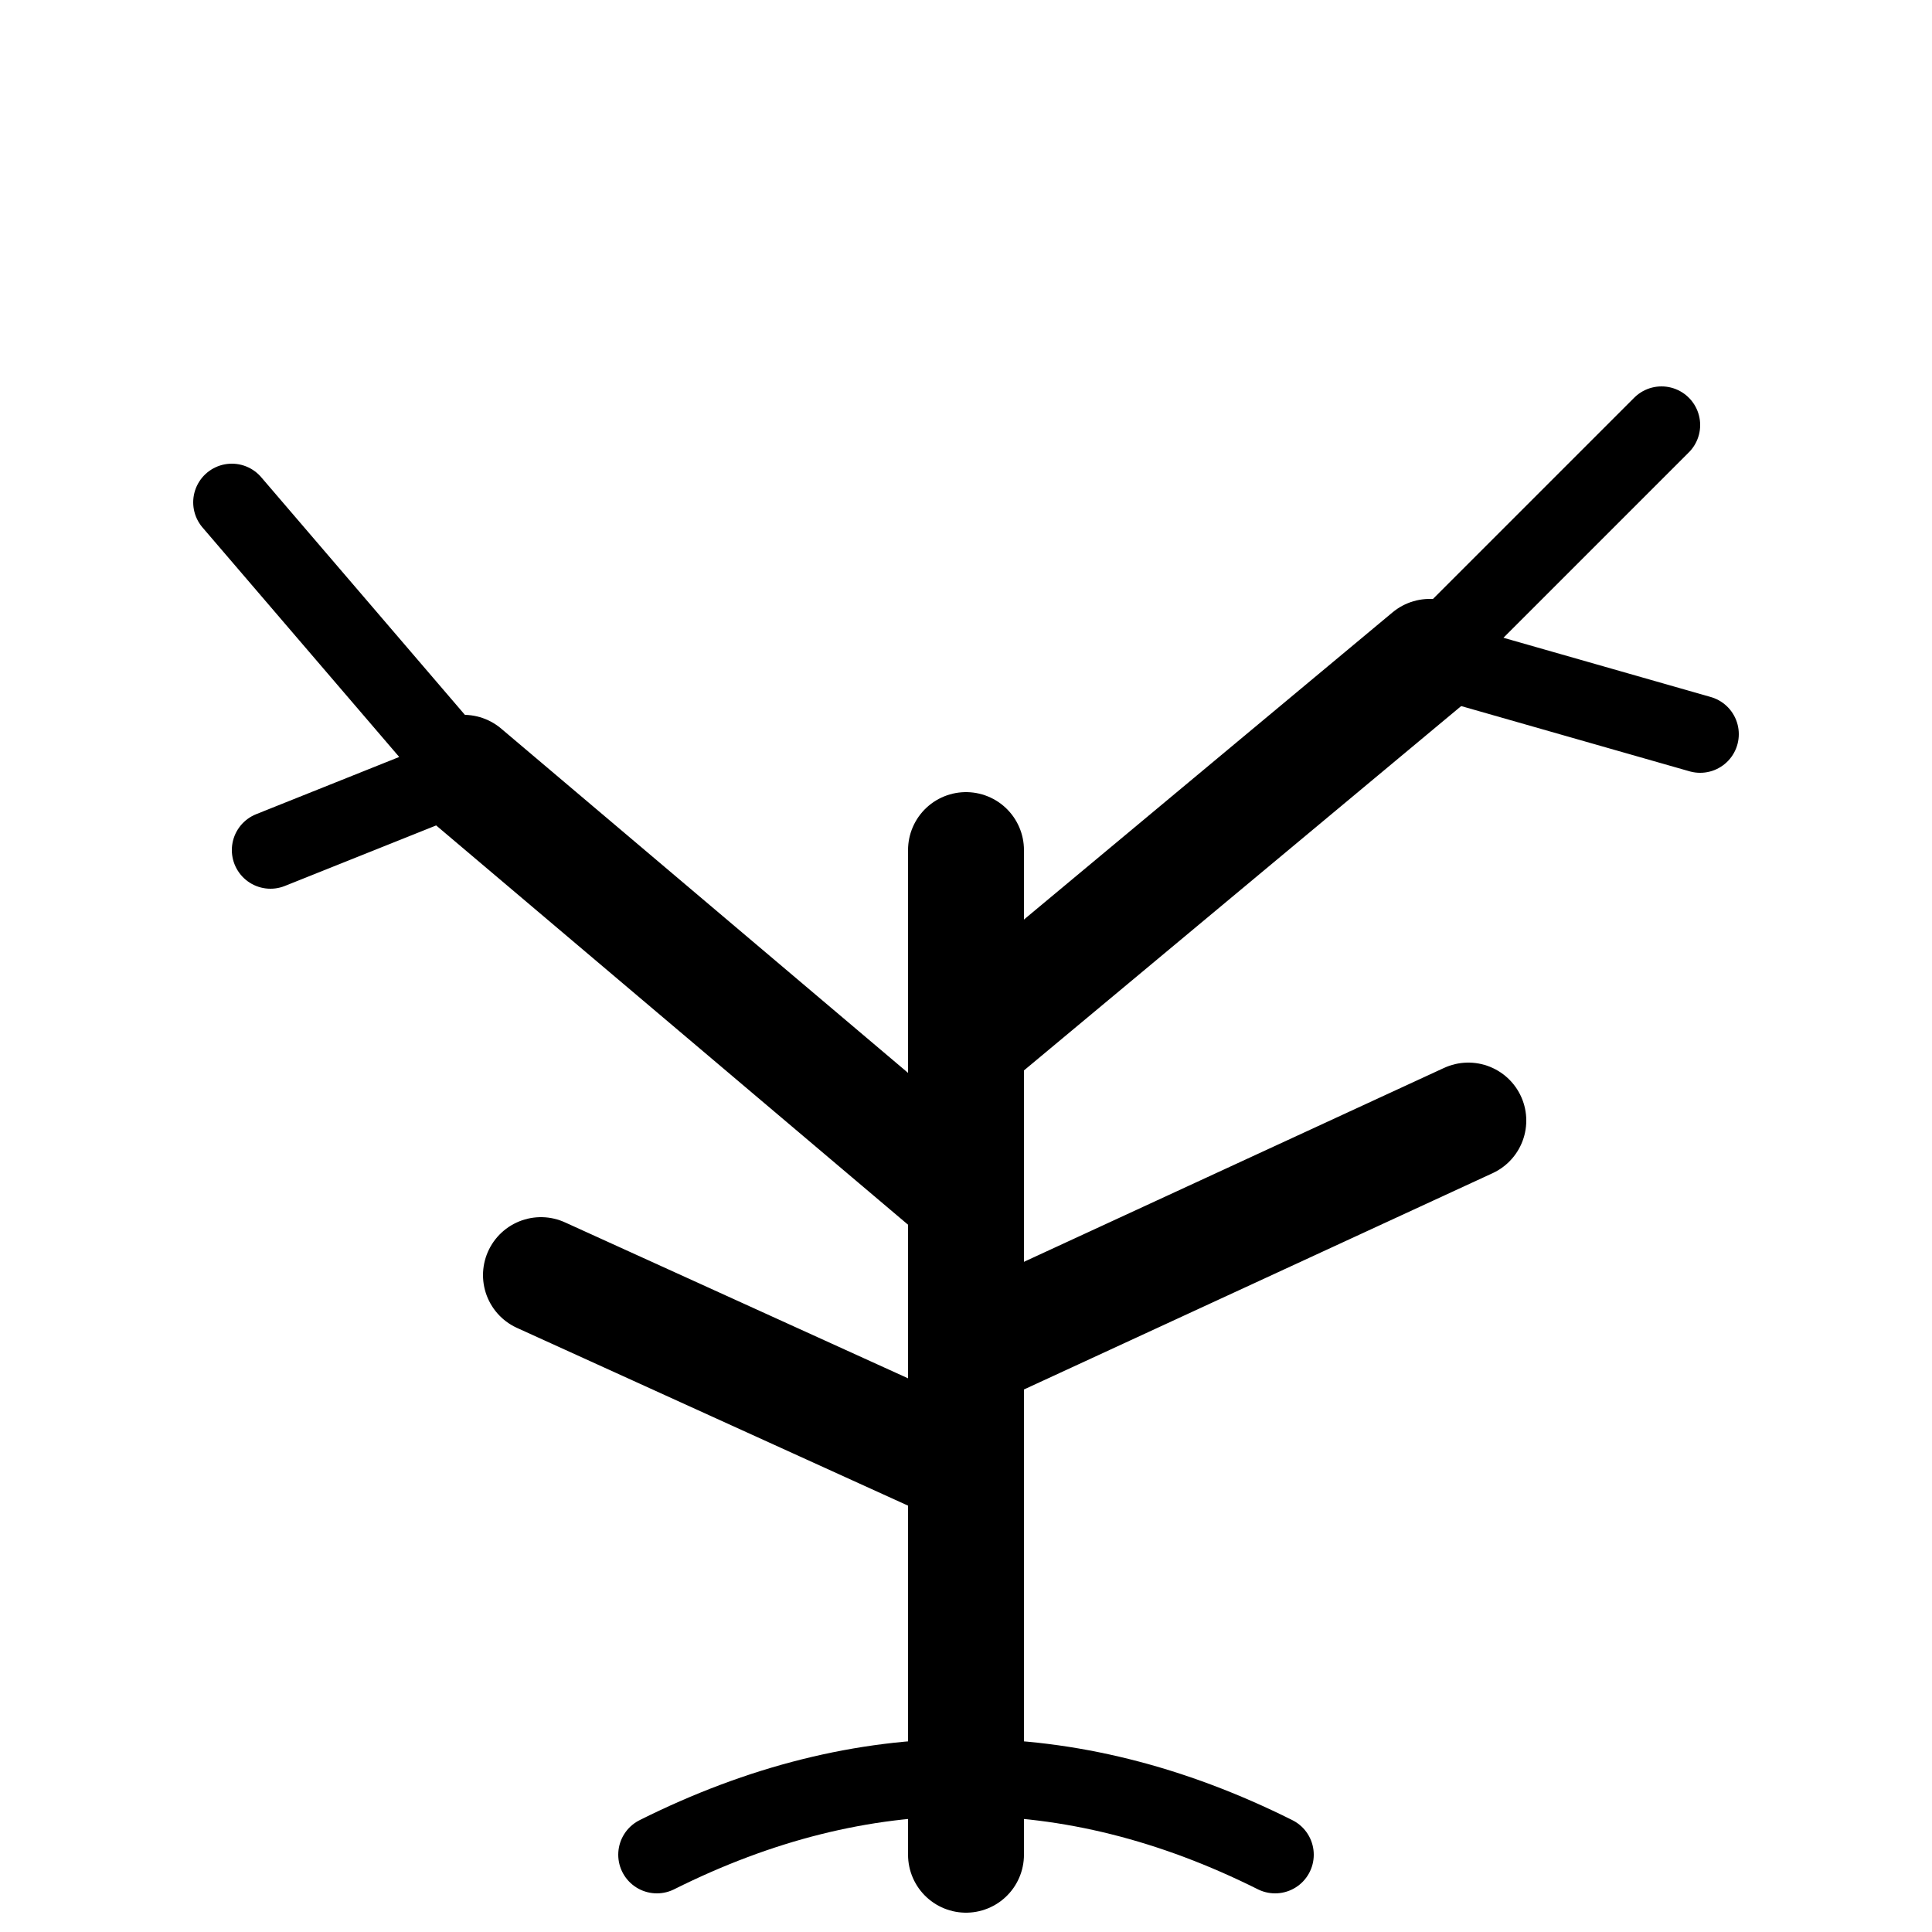
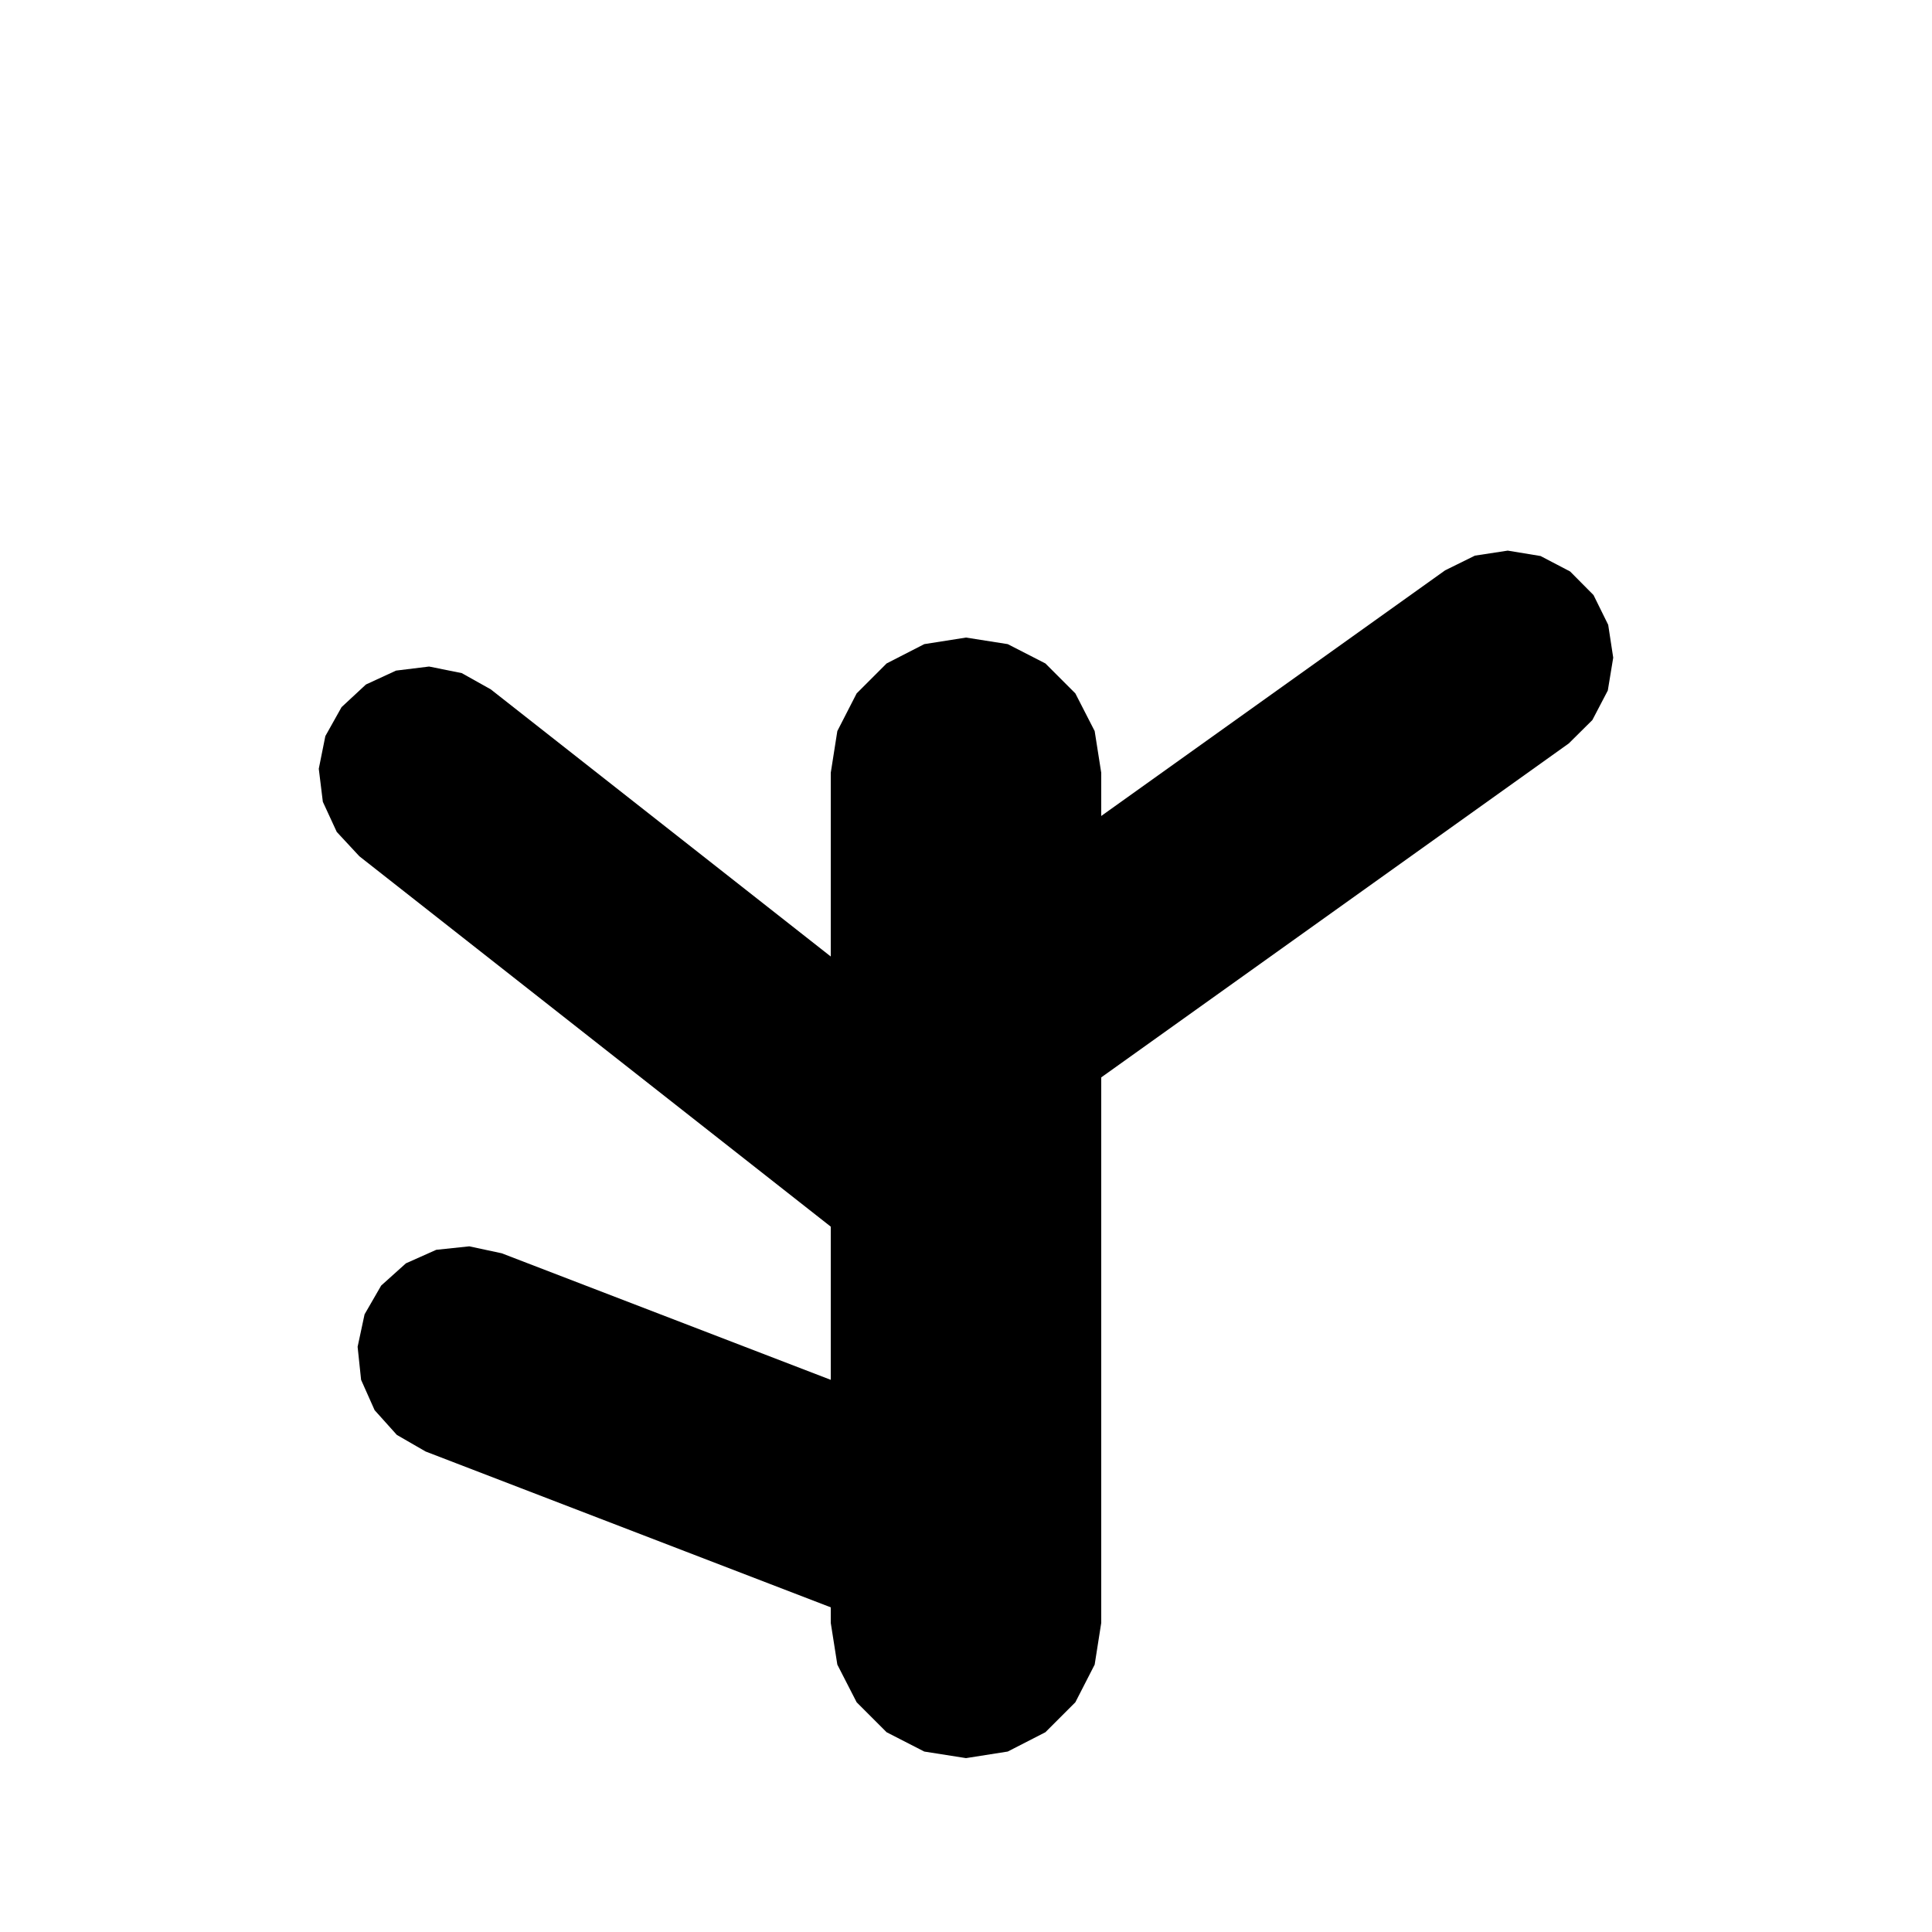
<svg xmlns="http://www.w3.org/2000/svg" viewBox="0 0 100 100">
-   <path d="M50 96 L50 44" fill="none" stroke="#000000" stroke-width="6" stroke-linecap="round" stroke-linejoin="round" />
-   <path d="M50 62 L24 40 M50 54 L74 34 M50 76 L28 66 M50 70 L76 58" fill="none" stroke="#000000" stroke-width="6" stroke-linecap="round" stroke-linejoin="round" />
-   <path d="M24 40 L12 26 M24 40 L14 44 M74 34 L86 22 M74 34 L88 38" fill="none" stroke="#000000" stroke-width="4" stroke-linecap="round" stroke-linejoin="round" />
-   <path d="M34 96 Q50 88 66 96" fill="none" stroke="#000000" stroke-width="4" stroke-linecap="round" stroke-linejoin="round" />
+   <path fill="#000000" d="M43.34 37.84 L44.34 35.89 L45.89 34.34 L47.84 33.34 L50 33 L52.16 33.34 L54.11 34.34 L55.66 35.89 L56.66 37.84 L57 40 L57 84 L56.66 86.16 L55.66 88.11 L54.11 89.66 L52.16 90.66 L50 91 L47.84 90.66 L45.89 89.66 L44.34 88.11 L43.34 86.16 L43 84 L43 40 Z" />
+   <path fill="#000000" d="M54.57 58.94 L55.29 60.5 L55.5 62.21 L55.16 63.9 L54.32 65.4 L53.06 66.57 L51.5 67.29 L49.79 67.5 L48.1 67.16 L46.6 66.32 L18.6 44.32 L17.43 43.06 L16.71 41.5 L16.5 39.79 L16.84 38.1 L17.68 36.6 L18.94 35.43 L20.5 34.71 L22.21 34.5 L23.9 34.84 L25.4 35.68 L53.4 57.68 Z" />
+   <path fill="#000000" d="M51.66 59.24 L49.96 59.5 L48.26 59.22 L46.73 58.42 L45.52 57.2 L44.76 55.66 L44.5 53.96 L44.78 52.26 L45.58 50.73 L46.8 49.52 L74.8 29.52 L76.34 28.76 L78.04 28.5 L79.74 28.78 L81.27 29.58 L82.48 30.8 L83.24 32.34 L83.5 34.04 L83.22 35.74 L82.42 37.27 L81.2 38.48 L53.2 58.48 Z" />
+   <path fill="#000000" d="M53.46 75.73 L54.61 77.01 L55.31 78.58 L55.49 80.29 L55.13 81.97 L54.27 83.46 L52.99 84.61 L51.42 85.31 L49.71 85.49 L48.03 85.13 L22.03 75.13 L20.54 74.27 L19.39 72.99 L18.69 71.42 L18.51 69.71 L18.87 68.03 L19.73 66.54 L21.01 65.39 L22.58 64.69 L24.29 64.51 L25.97 64.87 L51.97 74.87 Z" />
</svg>
